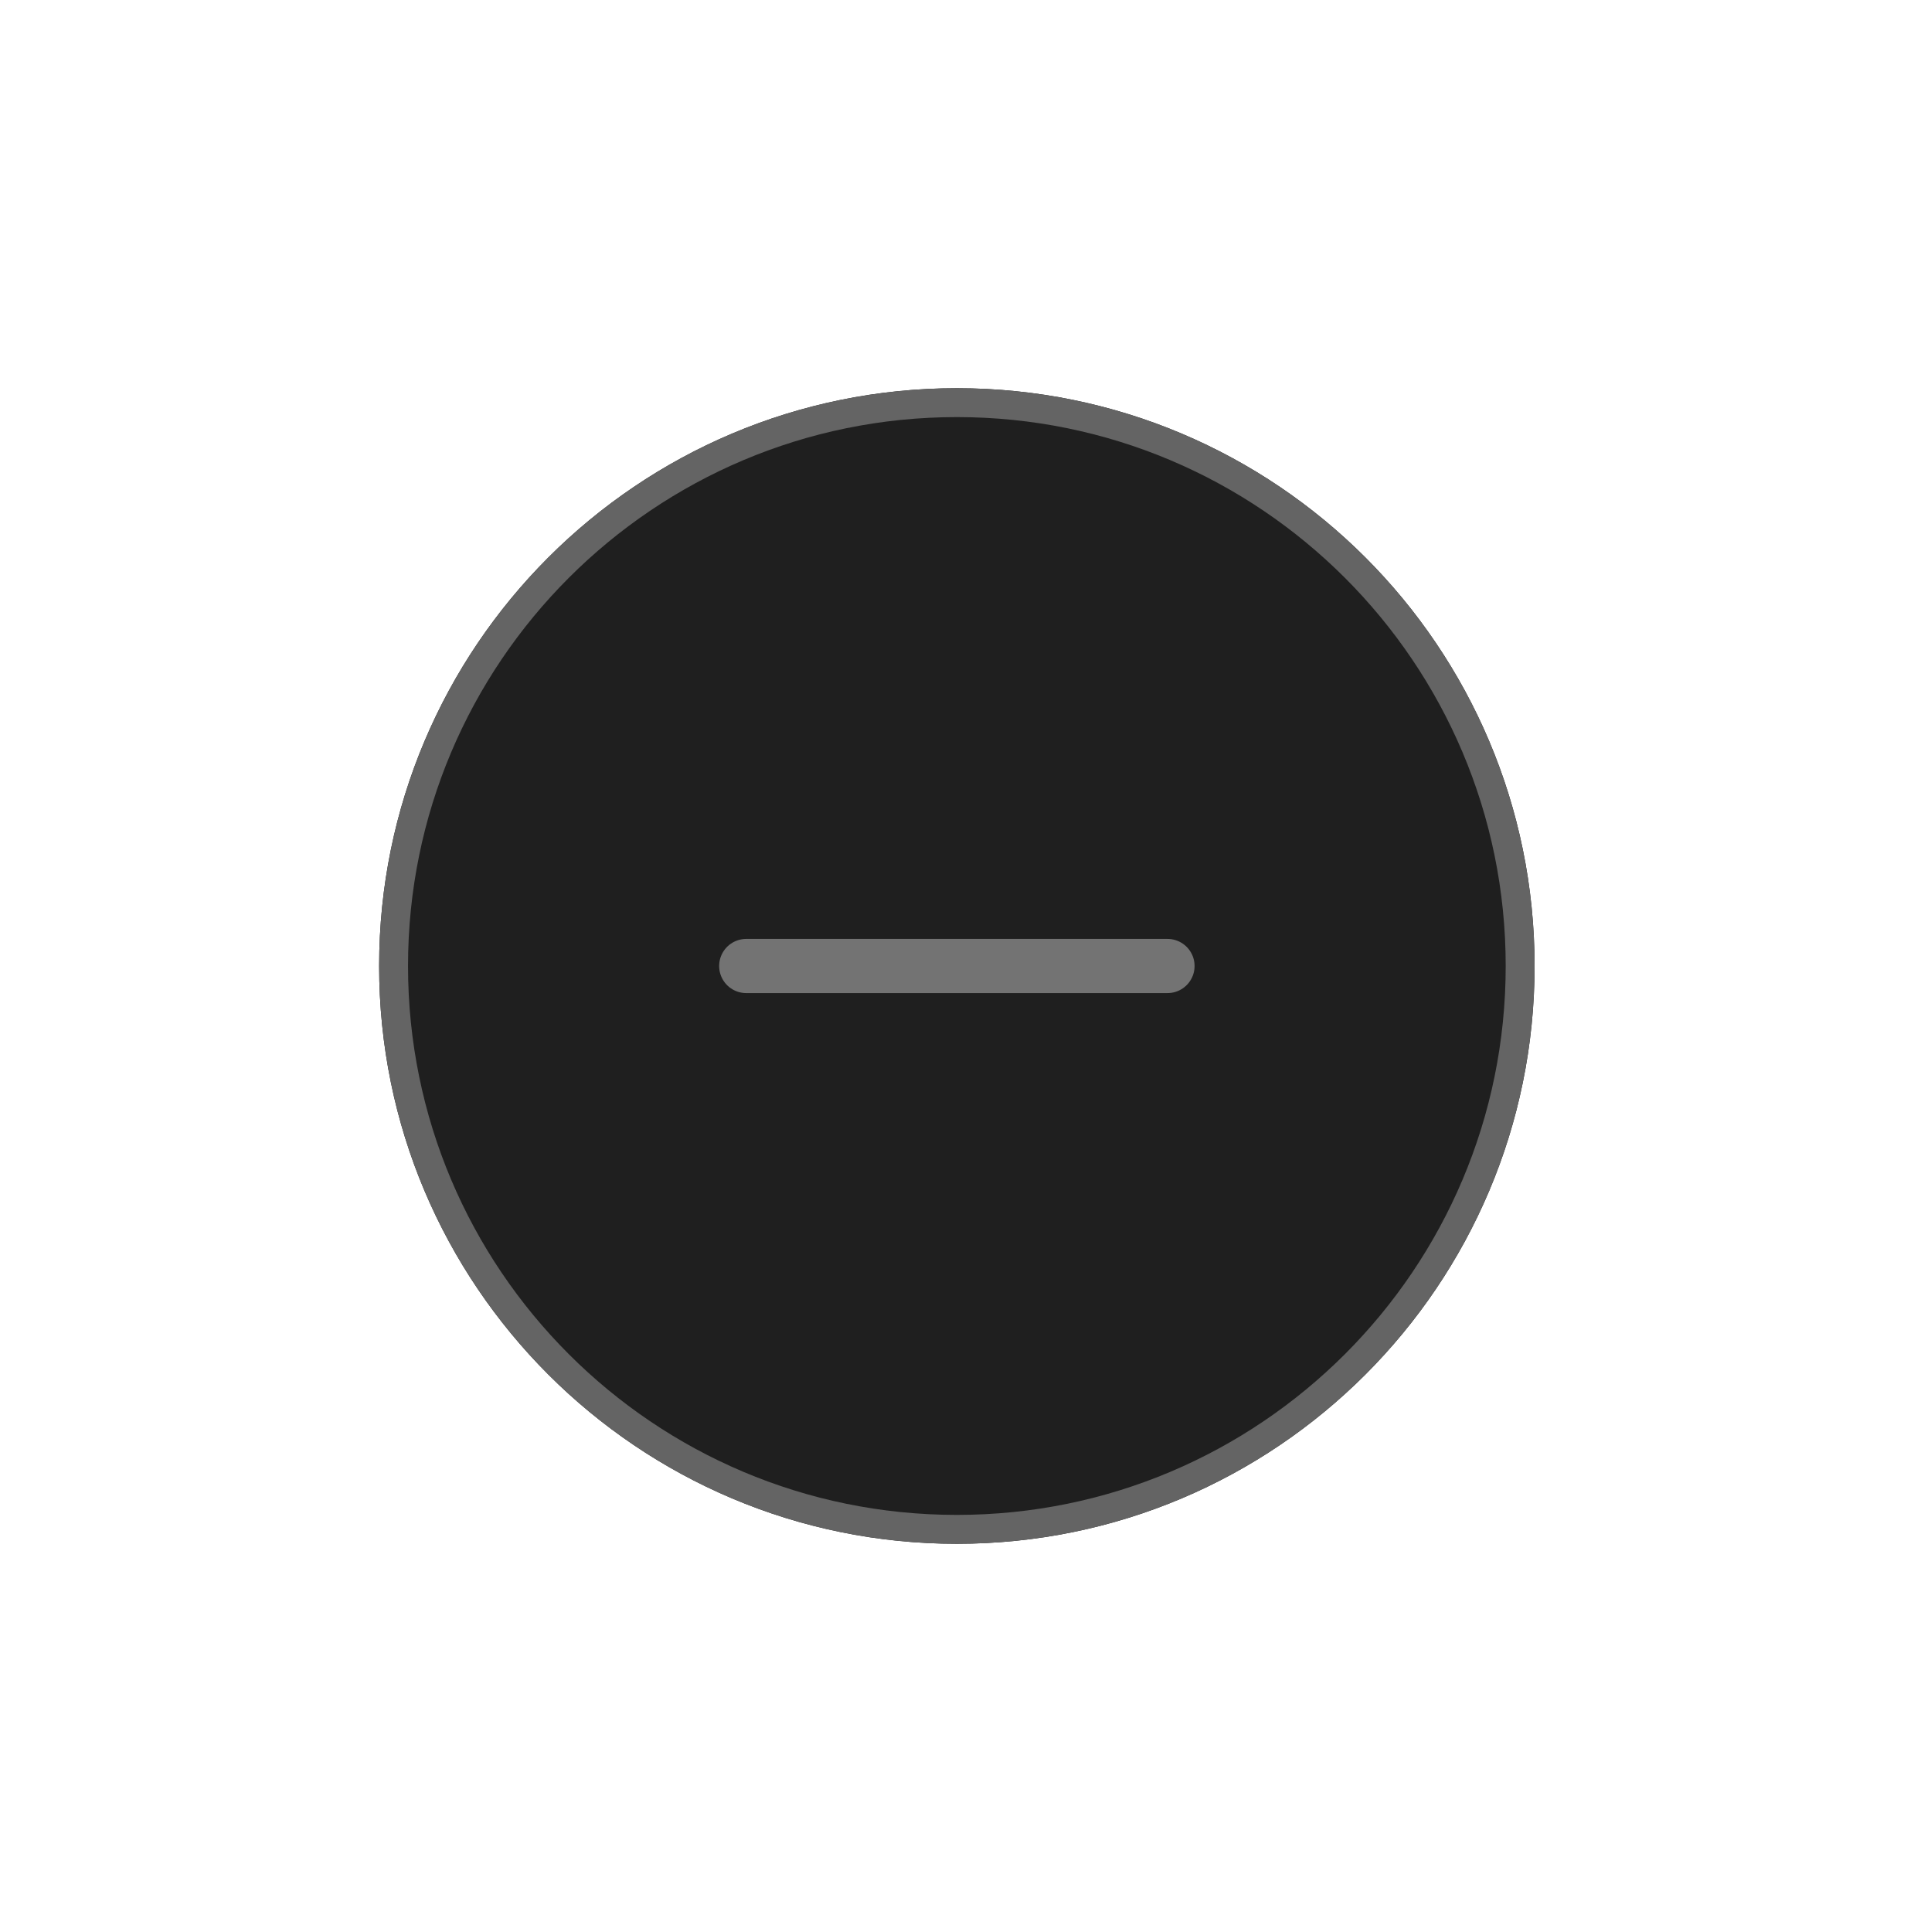
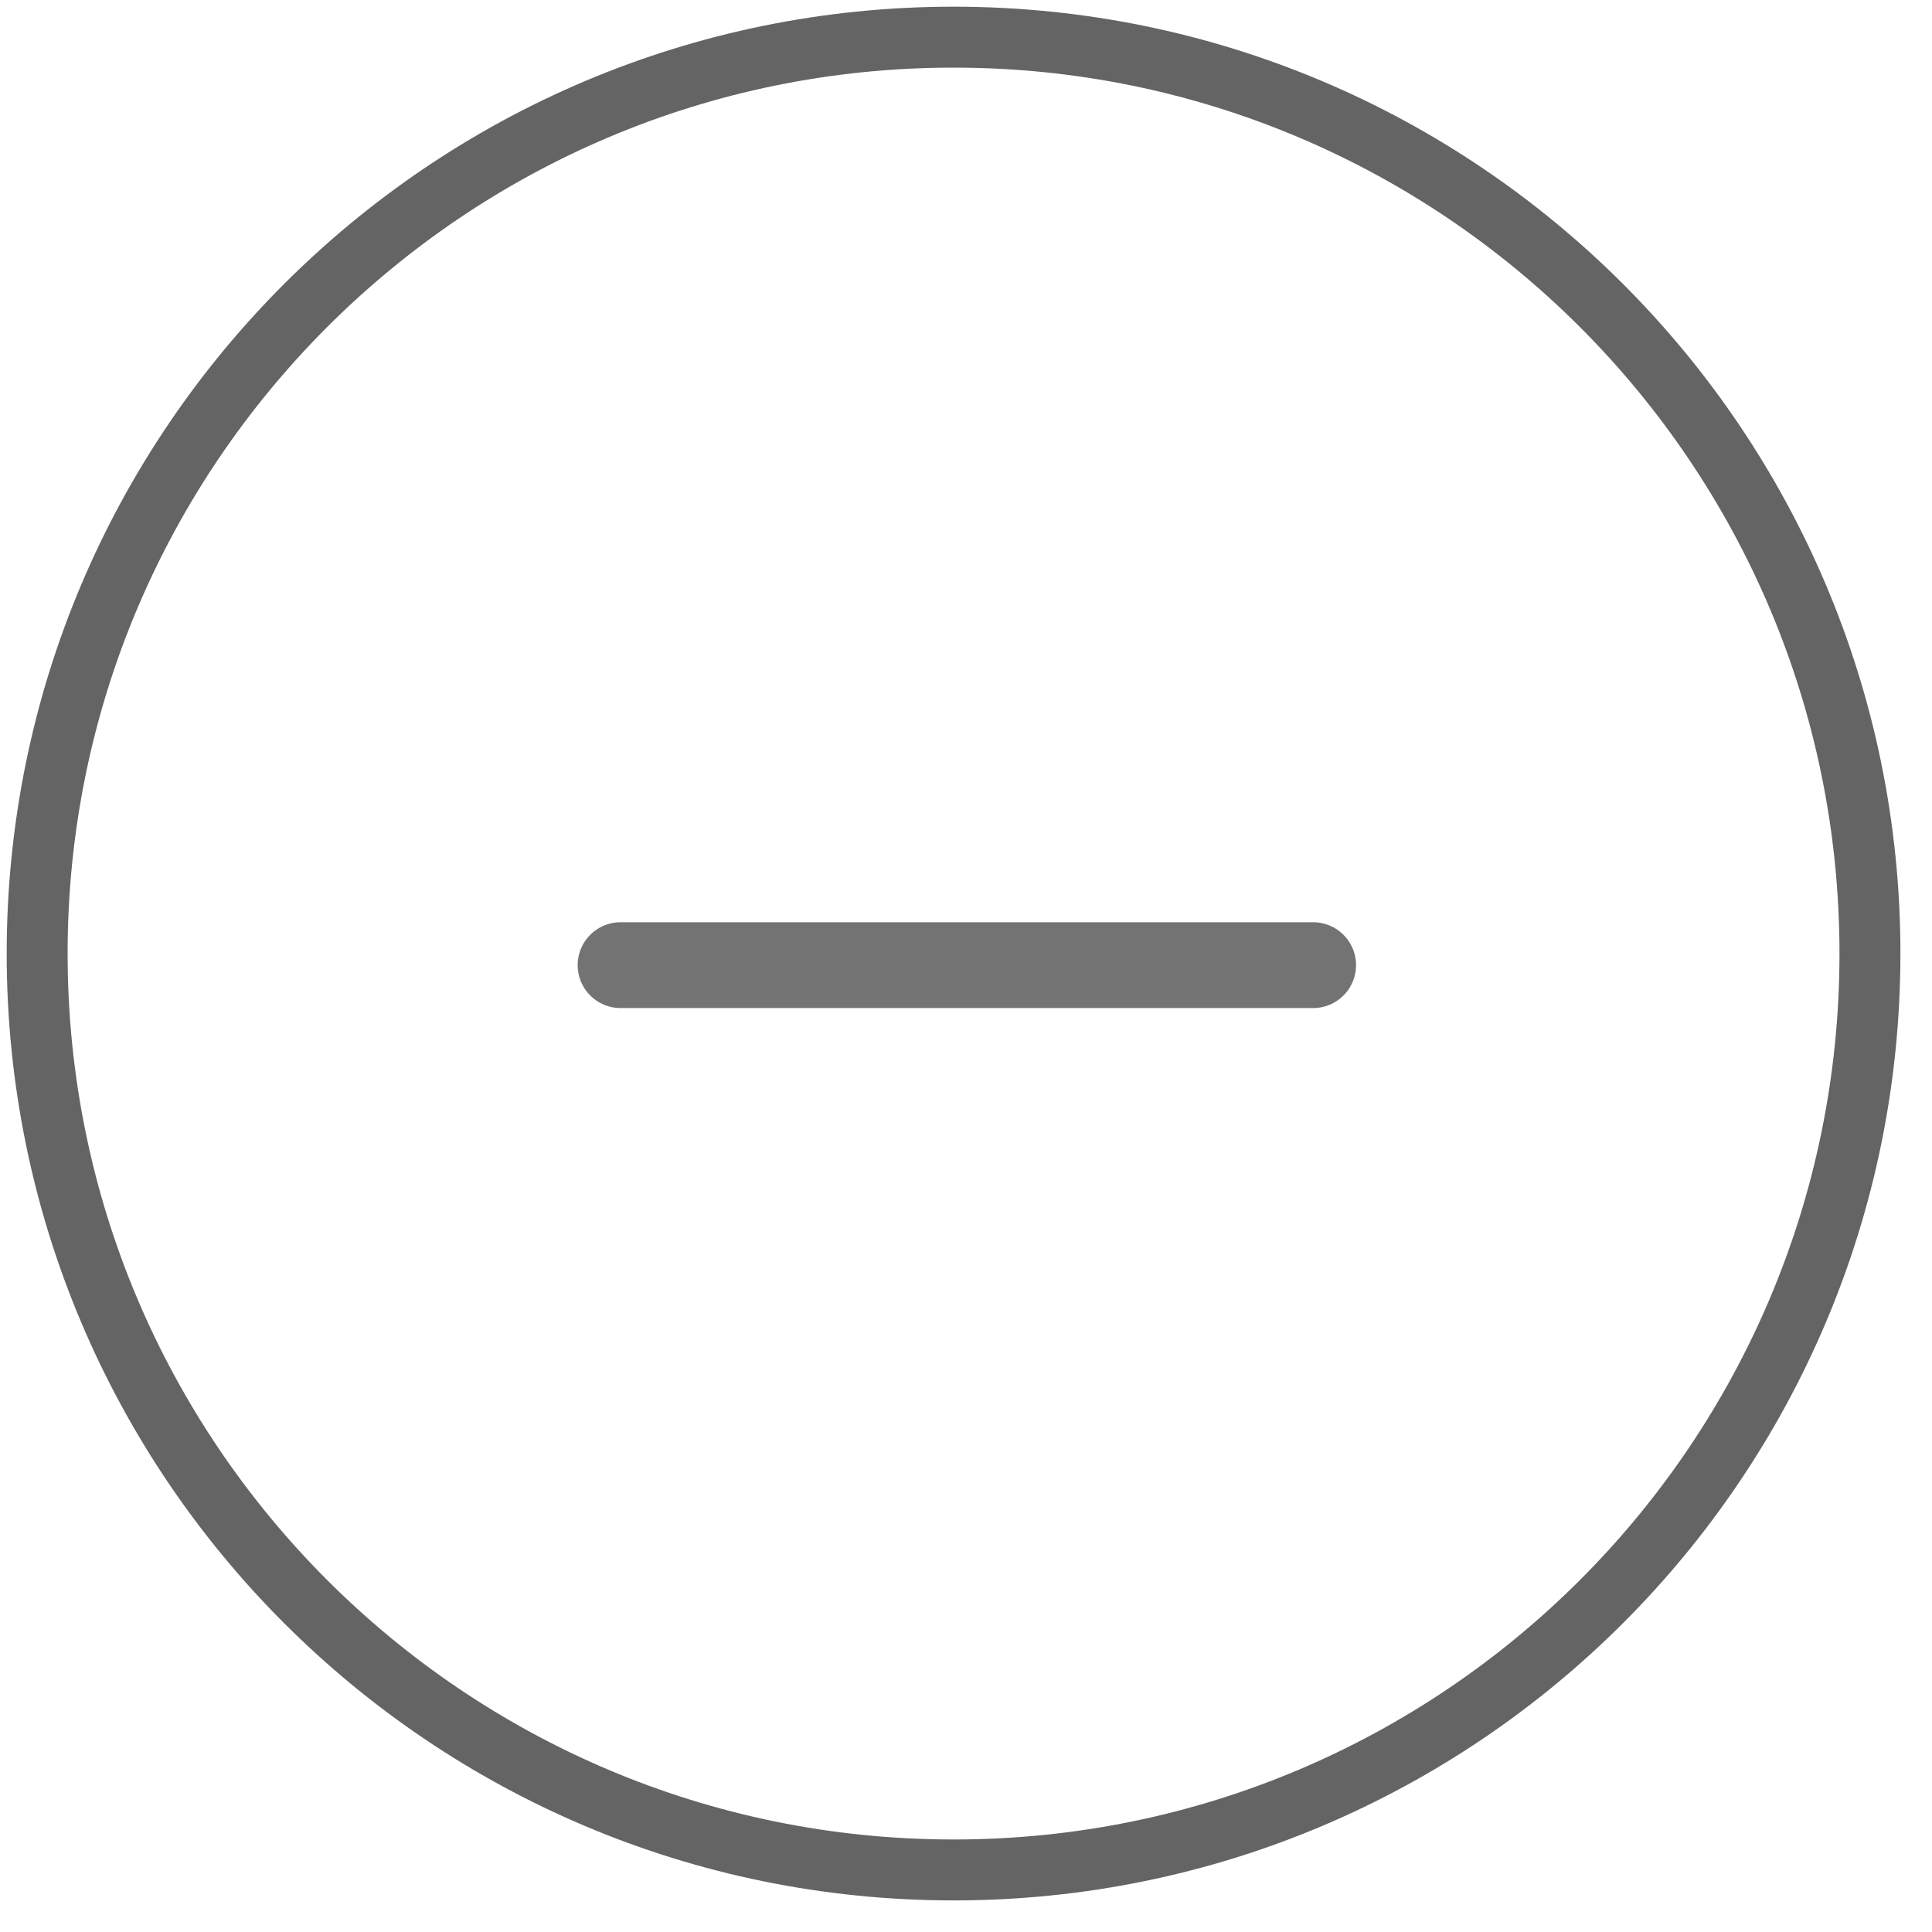
- <svg xmlns="http://www.w3.org/2000/svg" width="106" height="107" viewBox="0 0 106 107" fill="none">
-   <rect x="21" y="21.5" width="64" height="64" rx="32" fill="#1F1F1F" />
-   <rect x="21.8" y="22.3" width="62.4" height="62.4" rx="31.2" stroke="#646464" stroke-width="1.6" />
-   <path d="M64.667 53.5H41.333" stroke="#737373" stroke-width="3" stroke-linecap="round" stroke-linejoin="round" />
+ <svg xmlns="http://www.w3.org/2000/svg" width="52" height="52" viewBox="0 0 52 52" fill="none">
+   <circle cx="25.665" cy="25.665" r="24.665" stroke="#646464" stroke-width="1.64" />
+   <path d="M35.343 25.977L16.703 25.977" stroke="#737373" stroke-width="2.31" stroke-linecap="round" stroke-linejoin="round" />
</svg>
